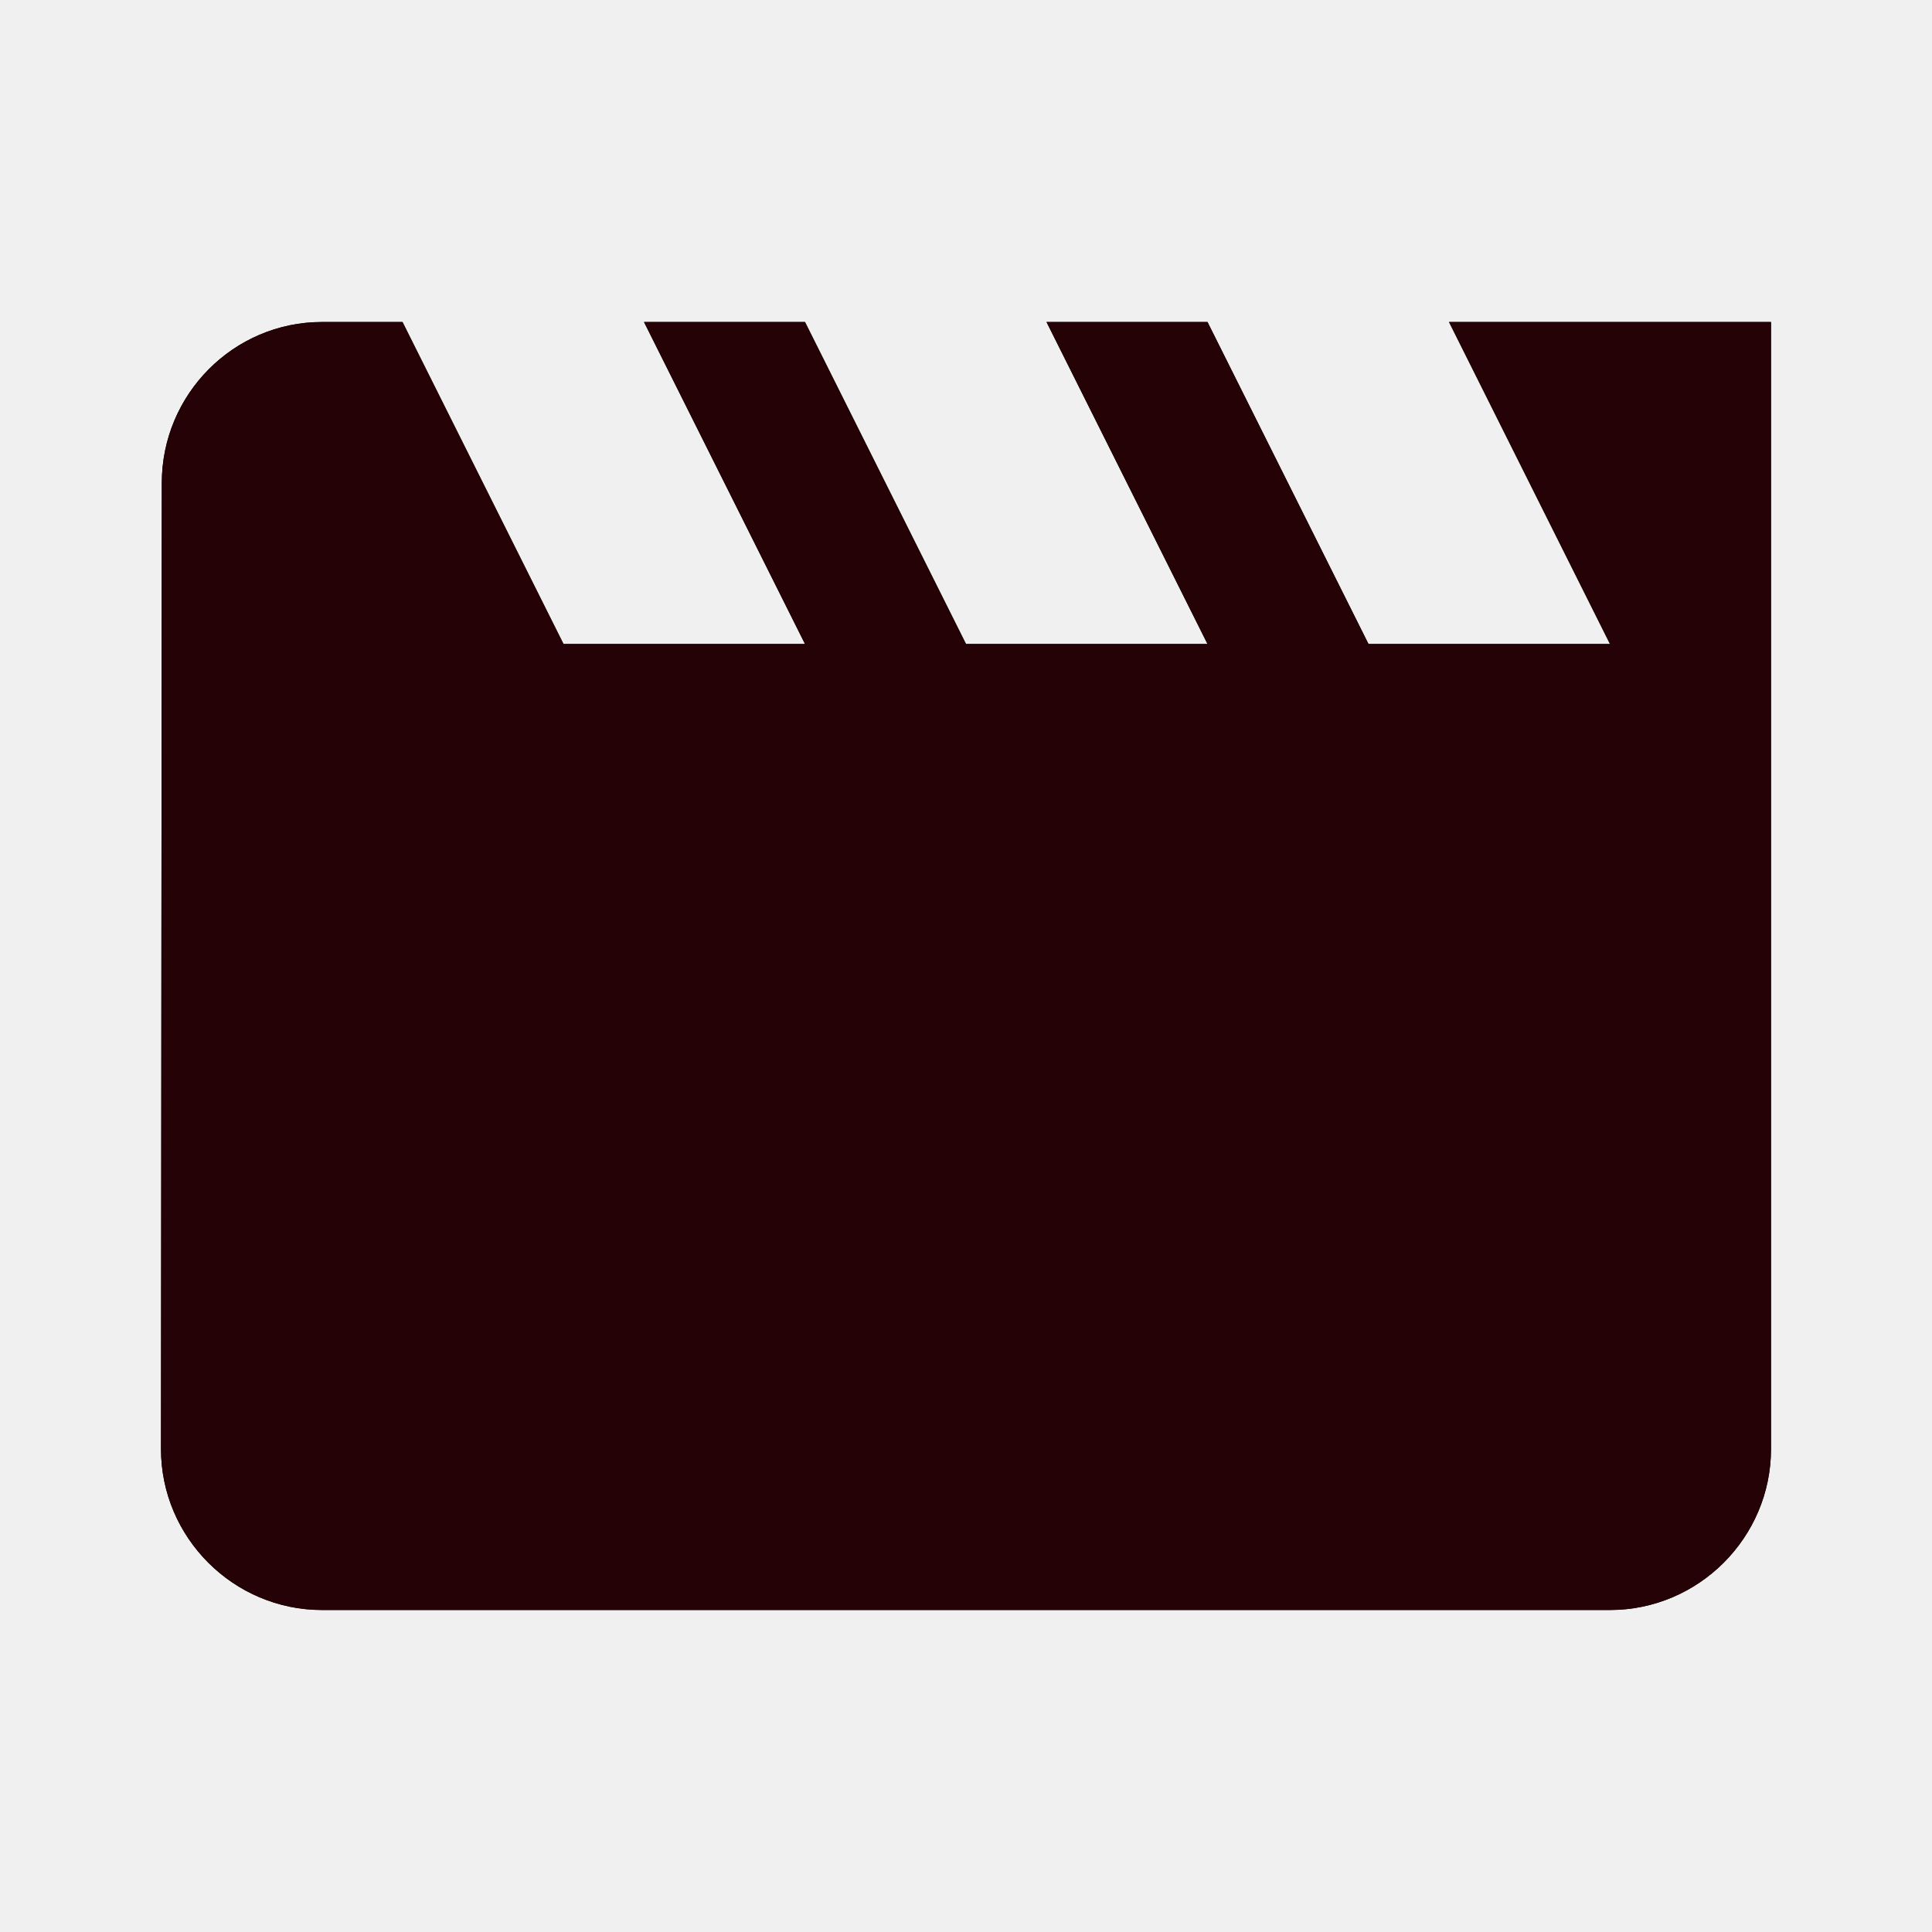
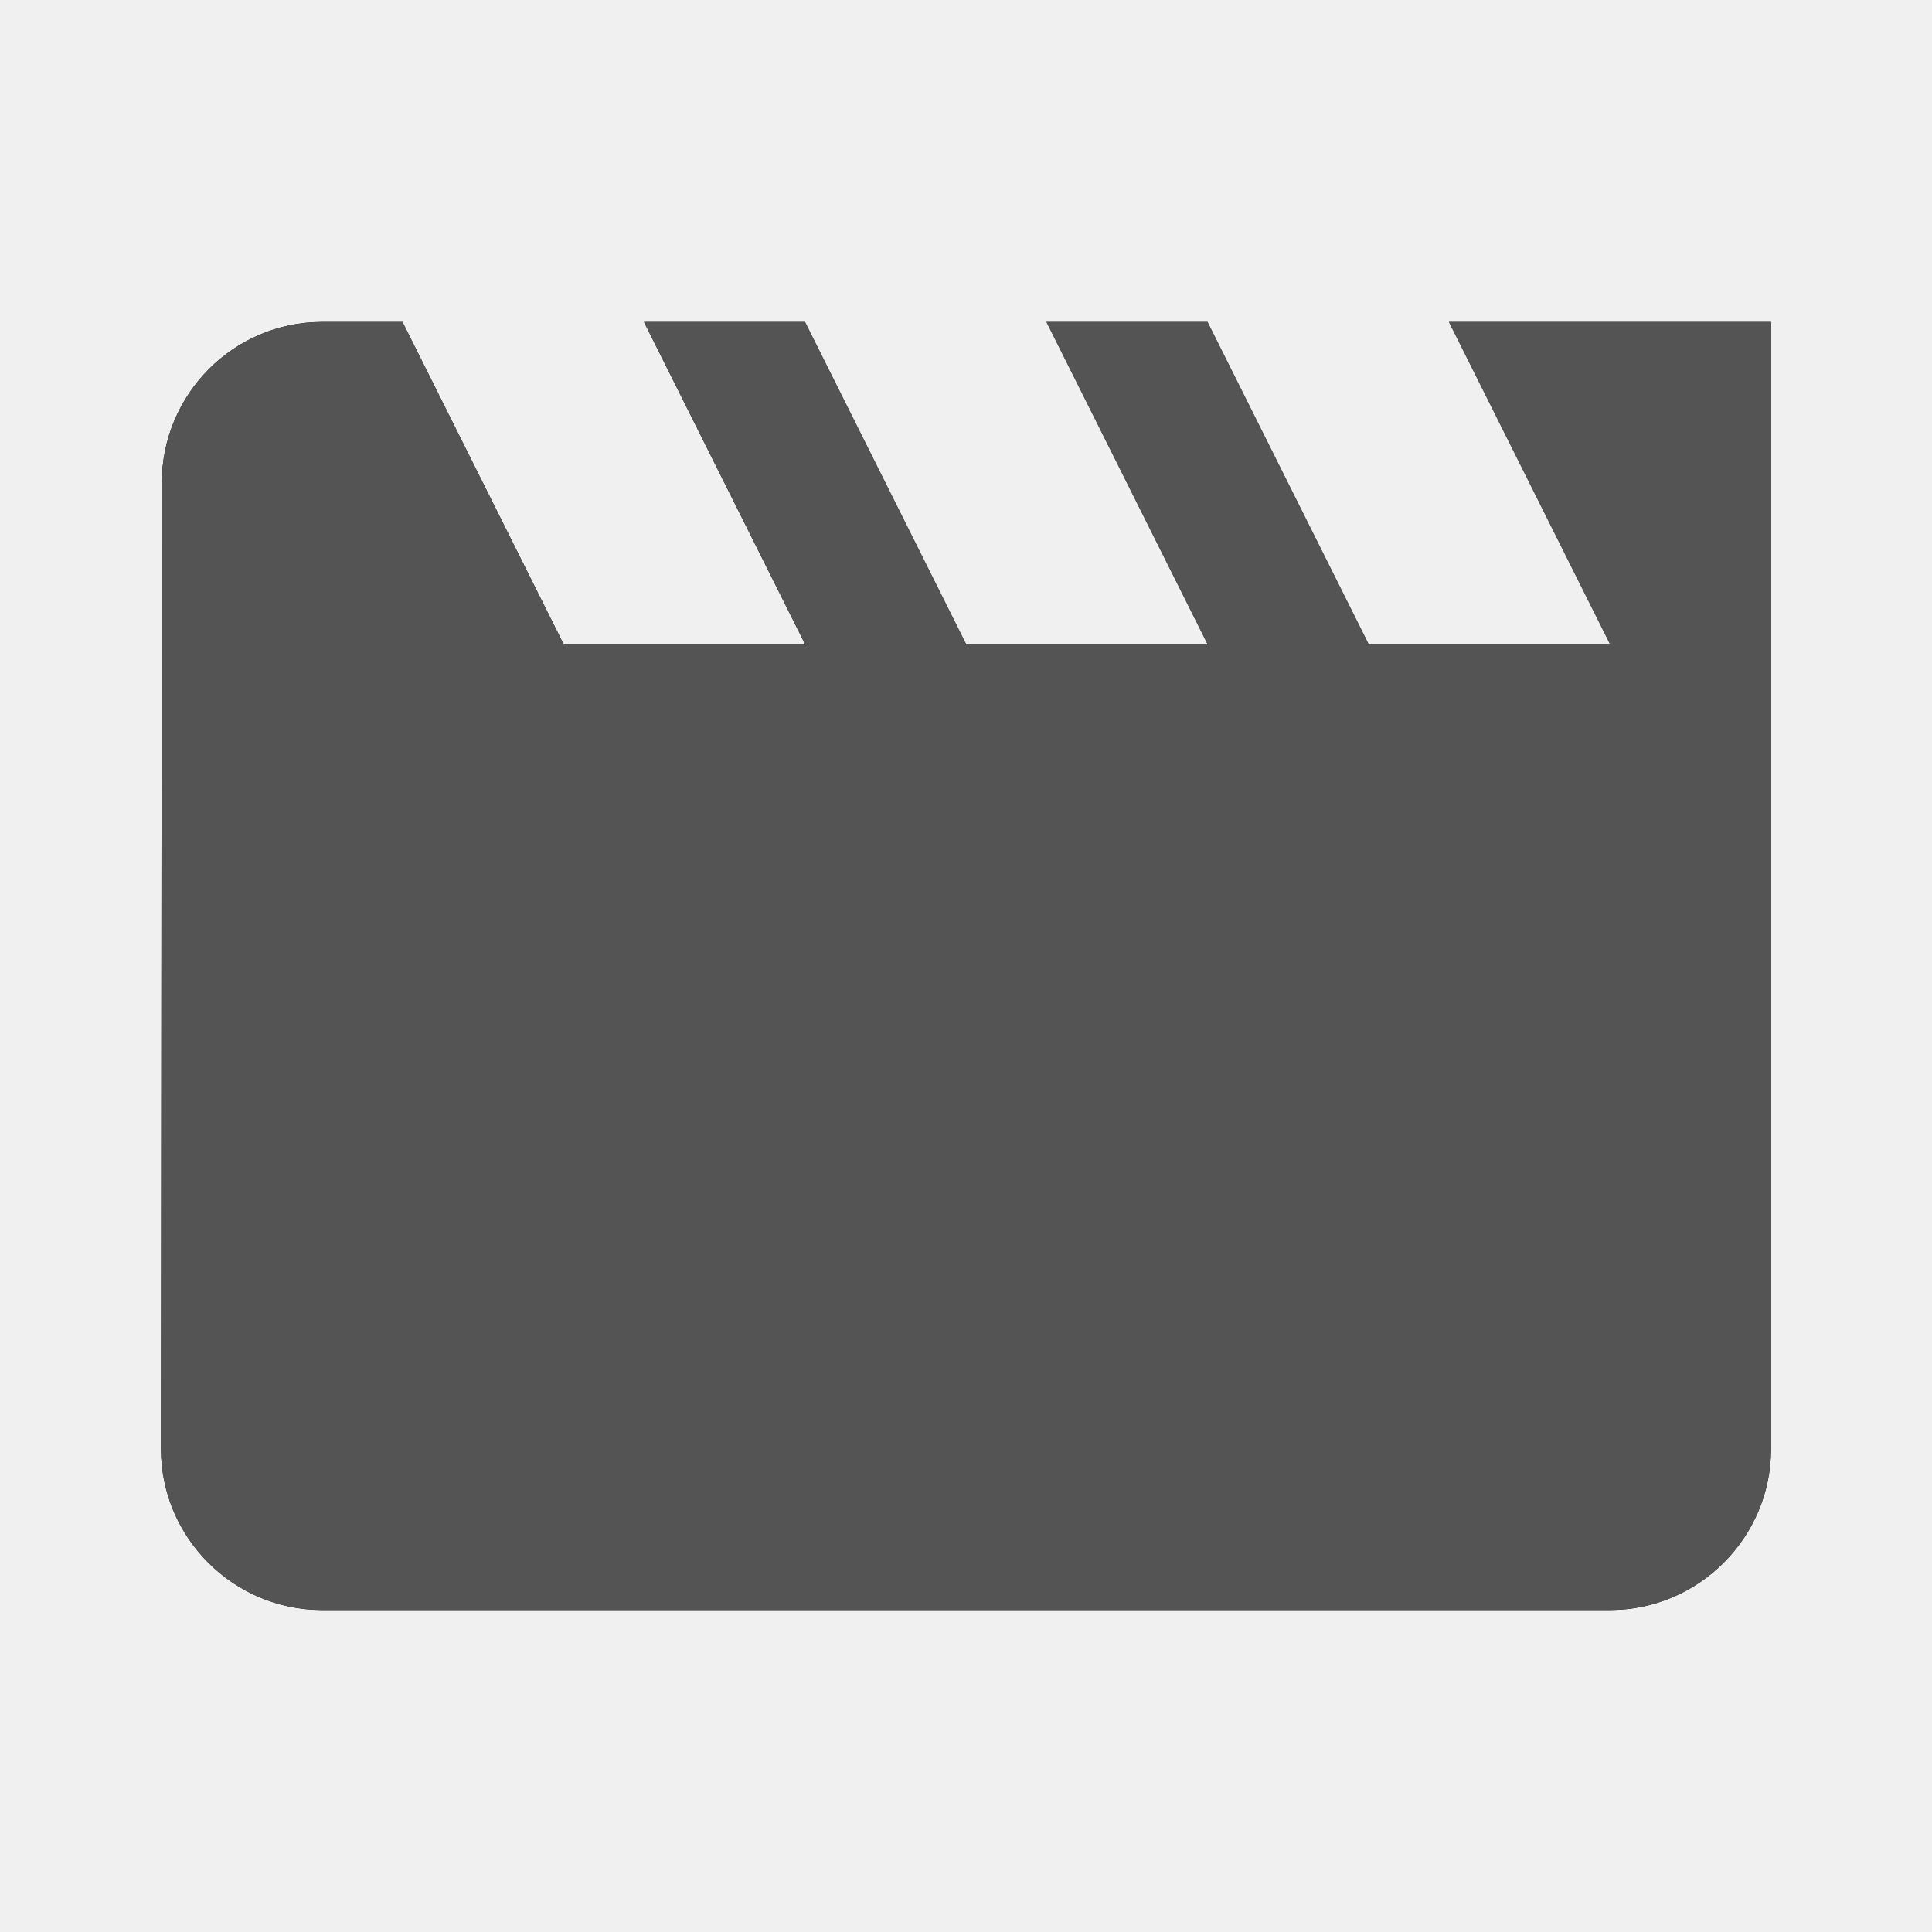
<svg xmlns="http://www.w3.org/2000/svg" xmlns:xlink="http://www.w3.org/1999/xlink" width="24px" height="24px" viewBox="0 0 24 24" version="1.1">
  <defs>
    <path d="M18,4 L20,8 L17,8 L15,4 L13,4 L15,8 L12,8 L10,4 L8,4 L10,8 L7,8 L5,4 L4,4 C2.9,4 2.01,4.9 2.01,6 L2,18 C2,19.1 2.9,20 4,20 L20,20 C21.1,20 22,19.1 22,18 L22,4 L18,4 Z" id="path-1" />
  </defs>
  <g id="Atom/icon/video" stroke="none" stroke-width="1" fill="none" fill-rule="evenodd">
    <mask id="mask-2" fill="white">
      <use xlink:href="#path-1" />
    </mask>
    <use id="Path" fill="#000000" fill-rule="nonzero" xlink:href="#path-1" />
-     <g id="Atom/color/black" mask="url(#mask-2)" fill="#240205">
+     <g id="Atom/color/black" mask="url(#mask-2)" fill="#545454">
      <rect id="Rectangle" x="0" y="0" width="24" height="24" />
    </g>
  </g>
</svg>
